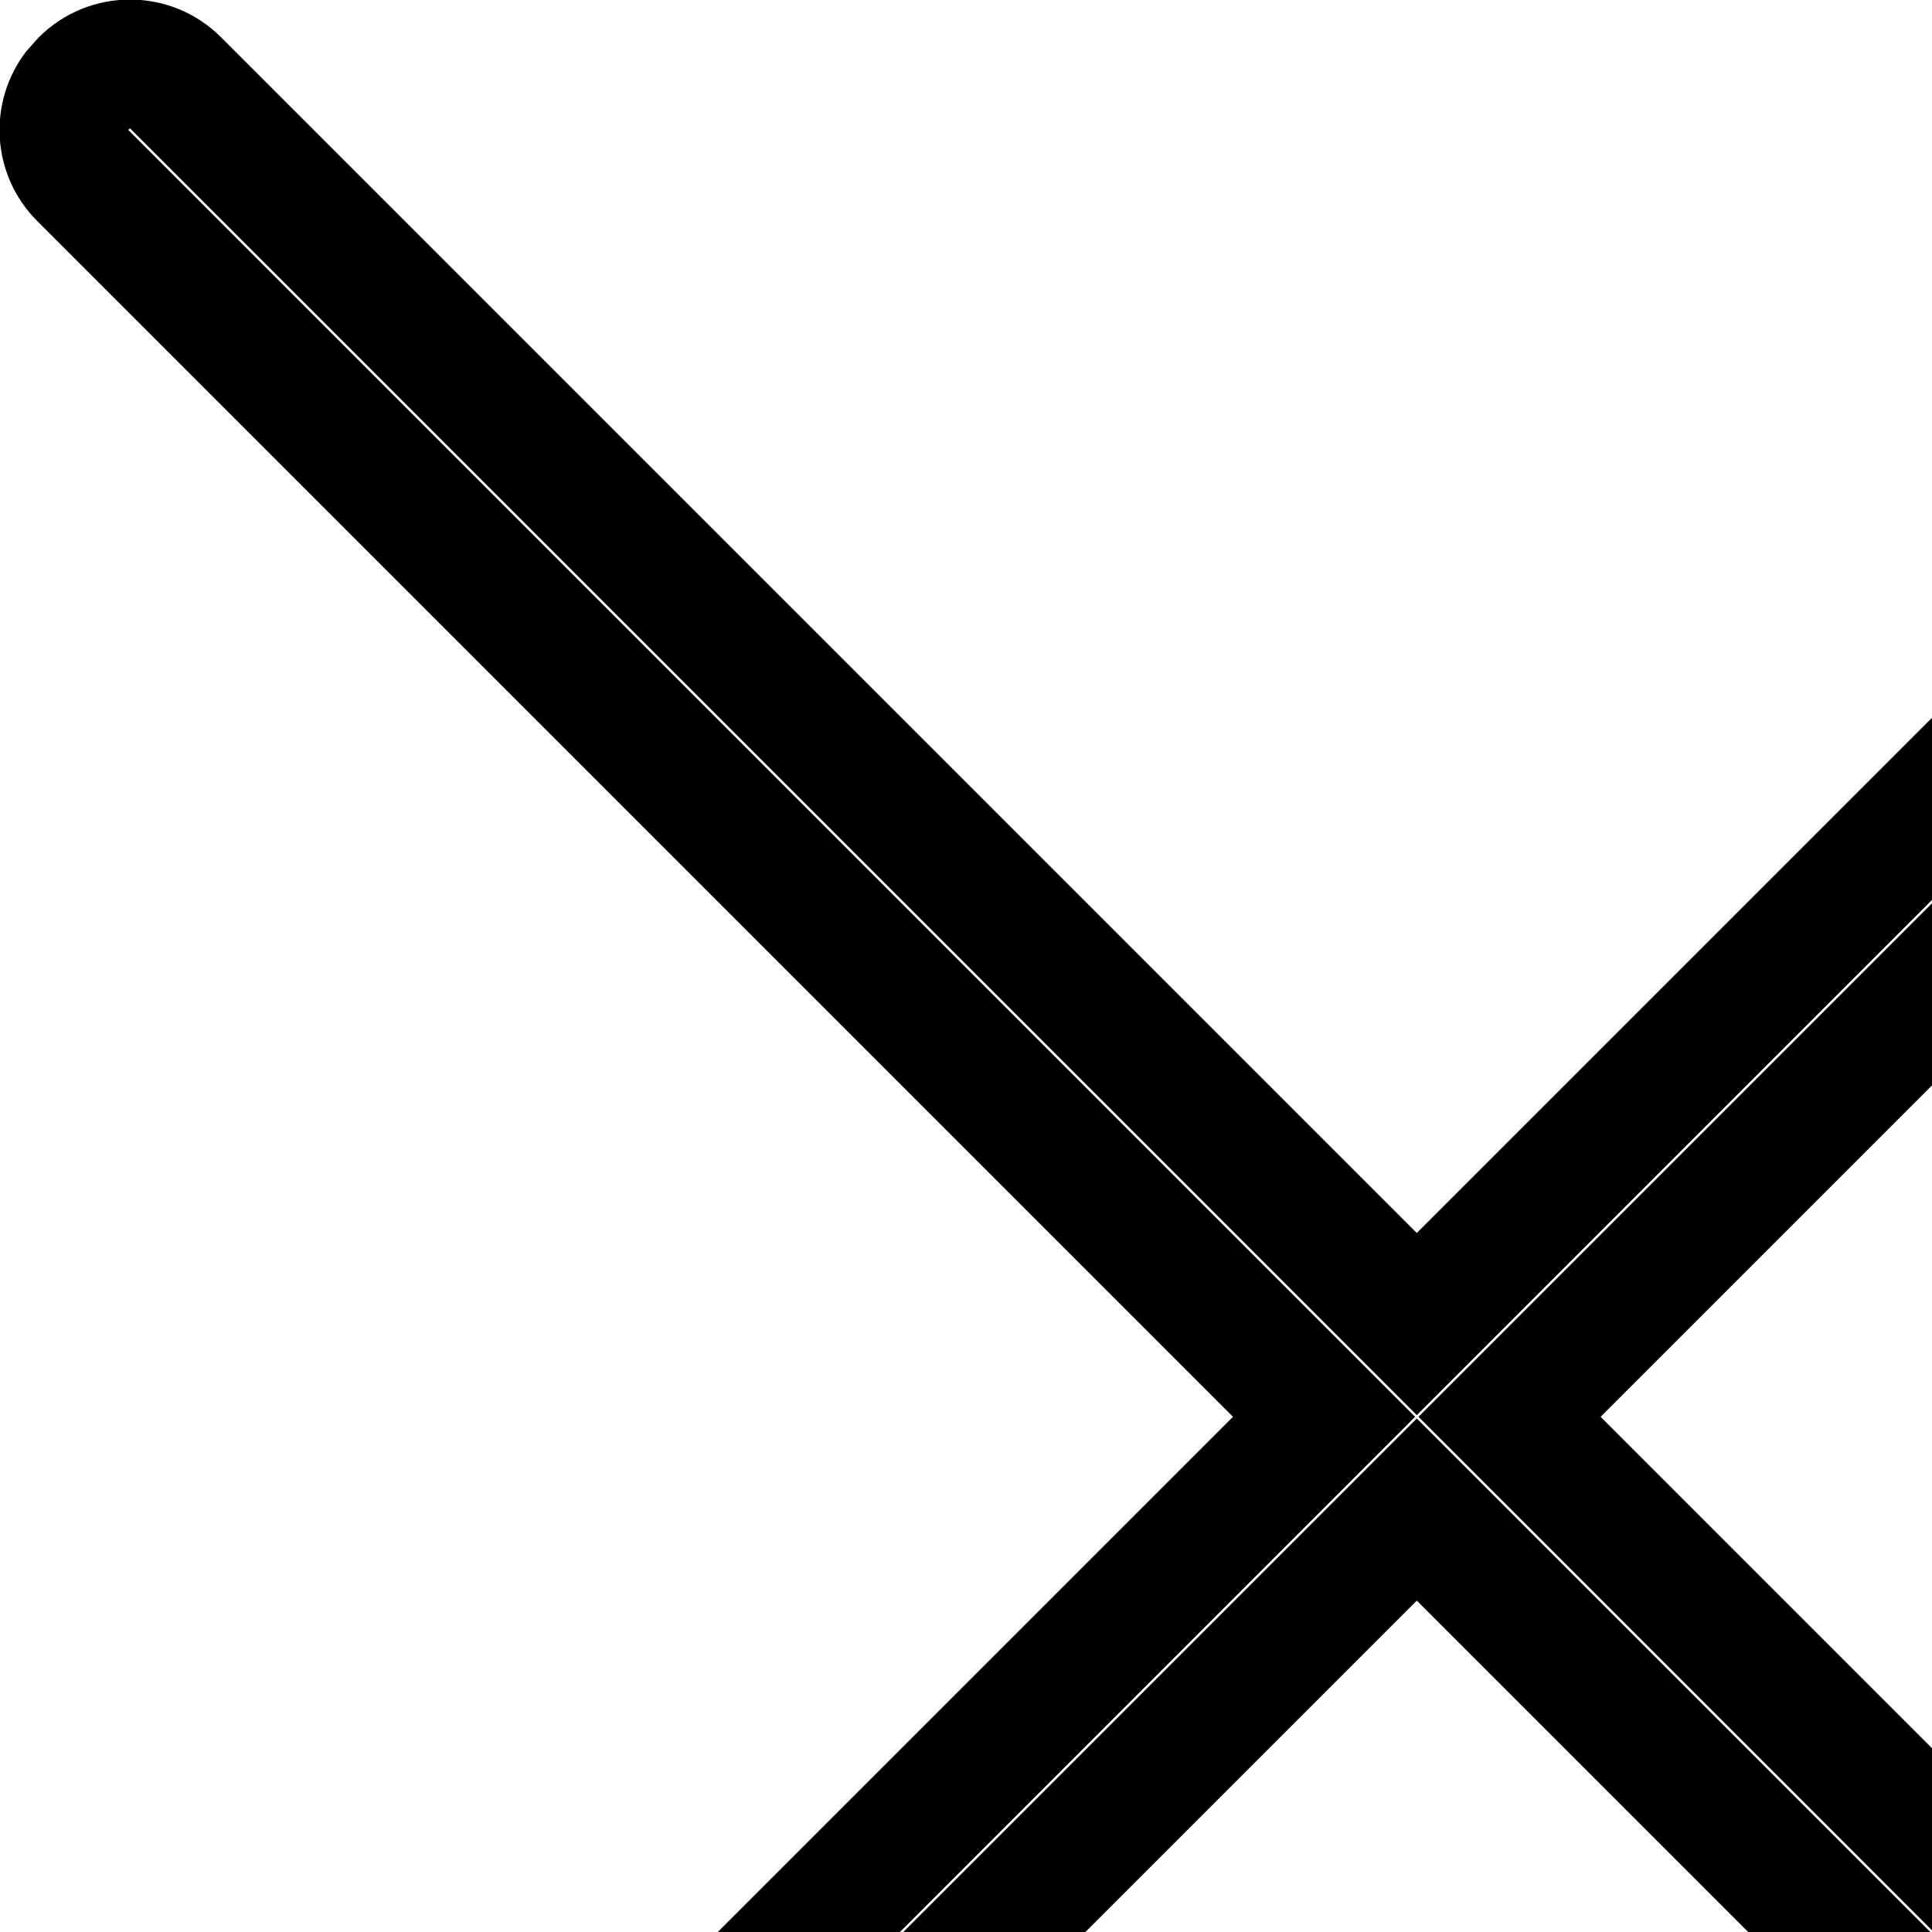
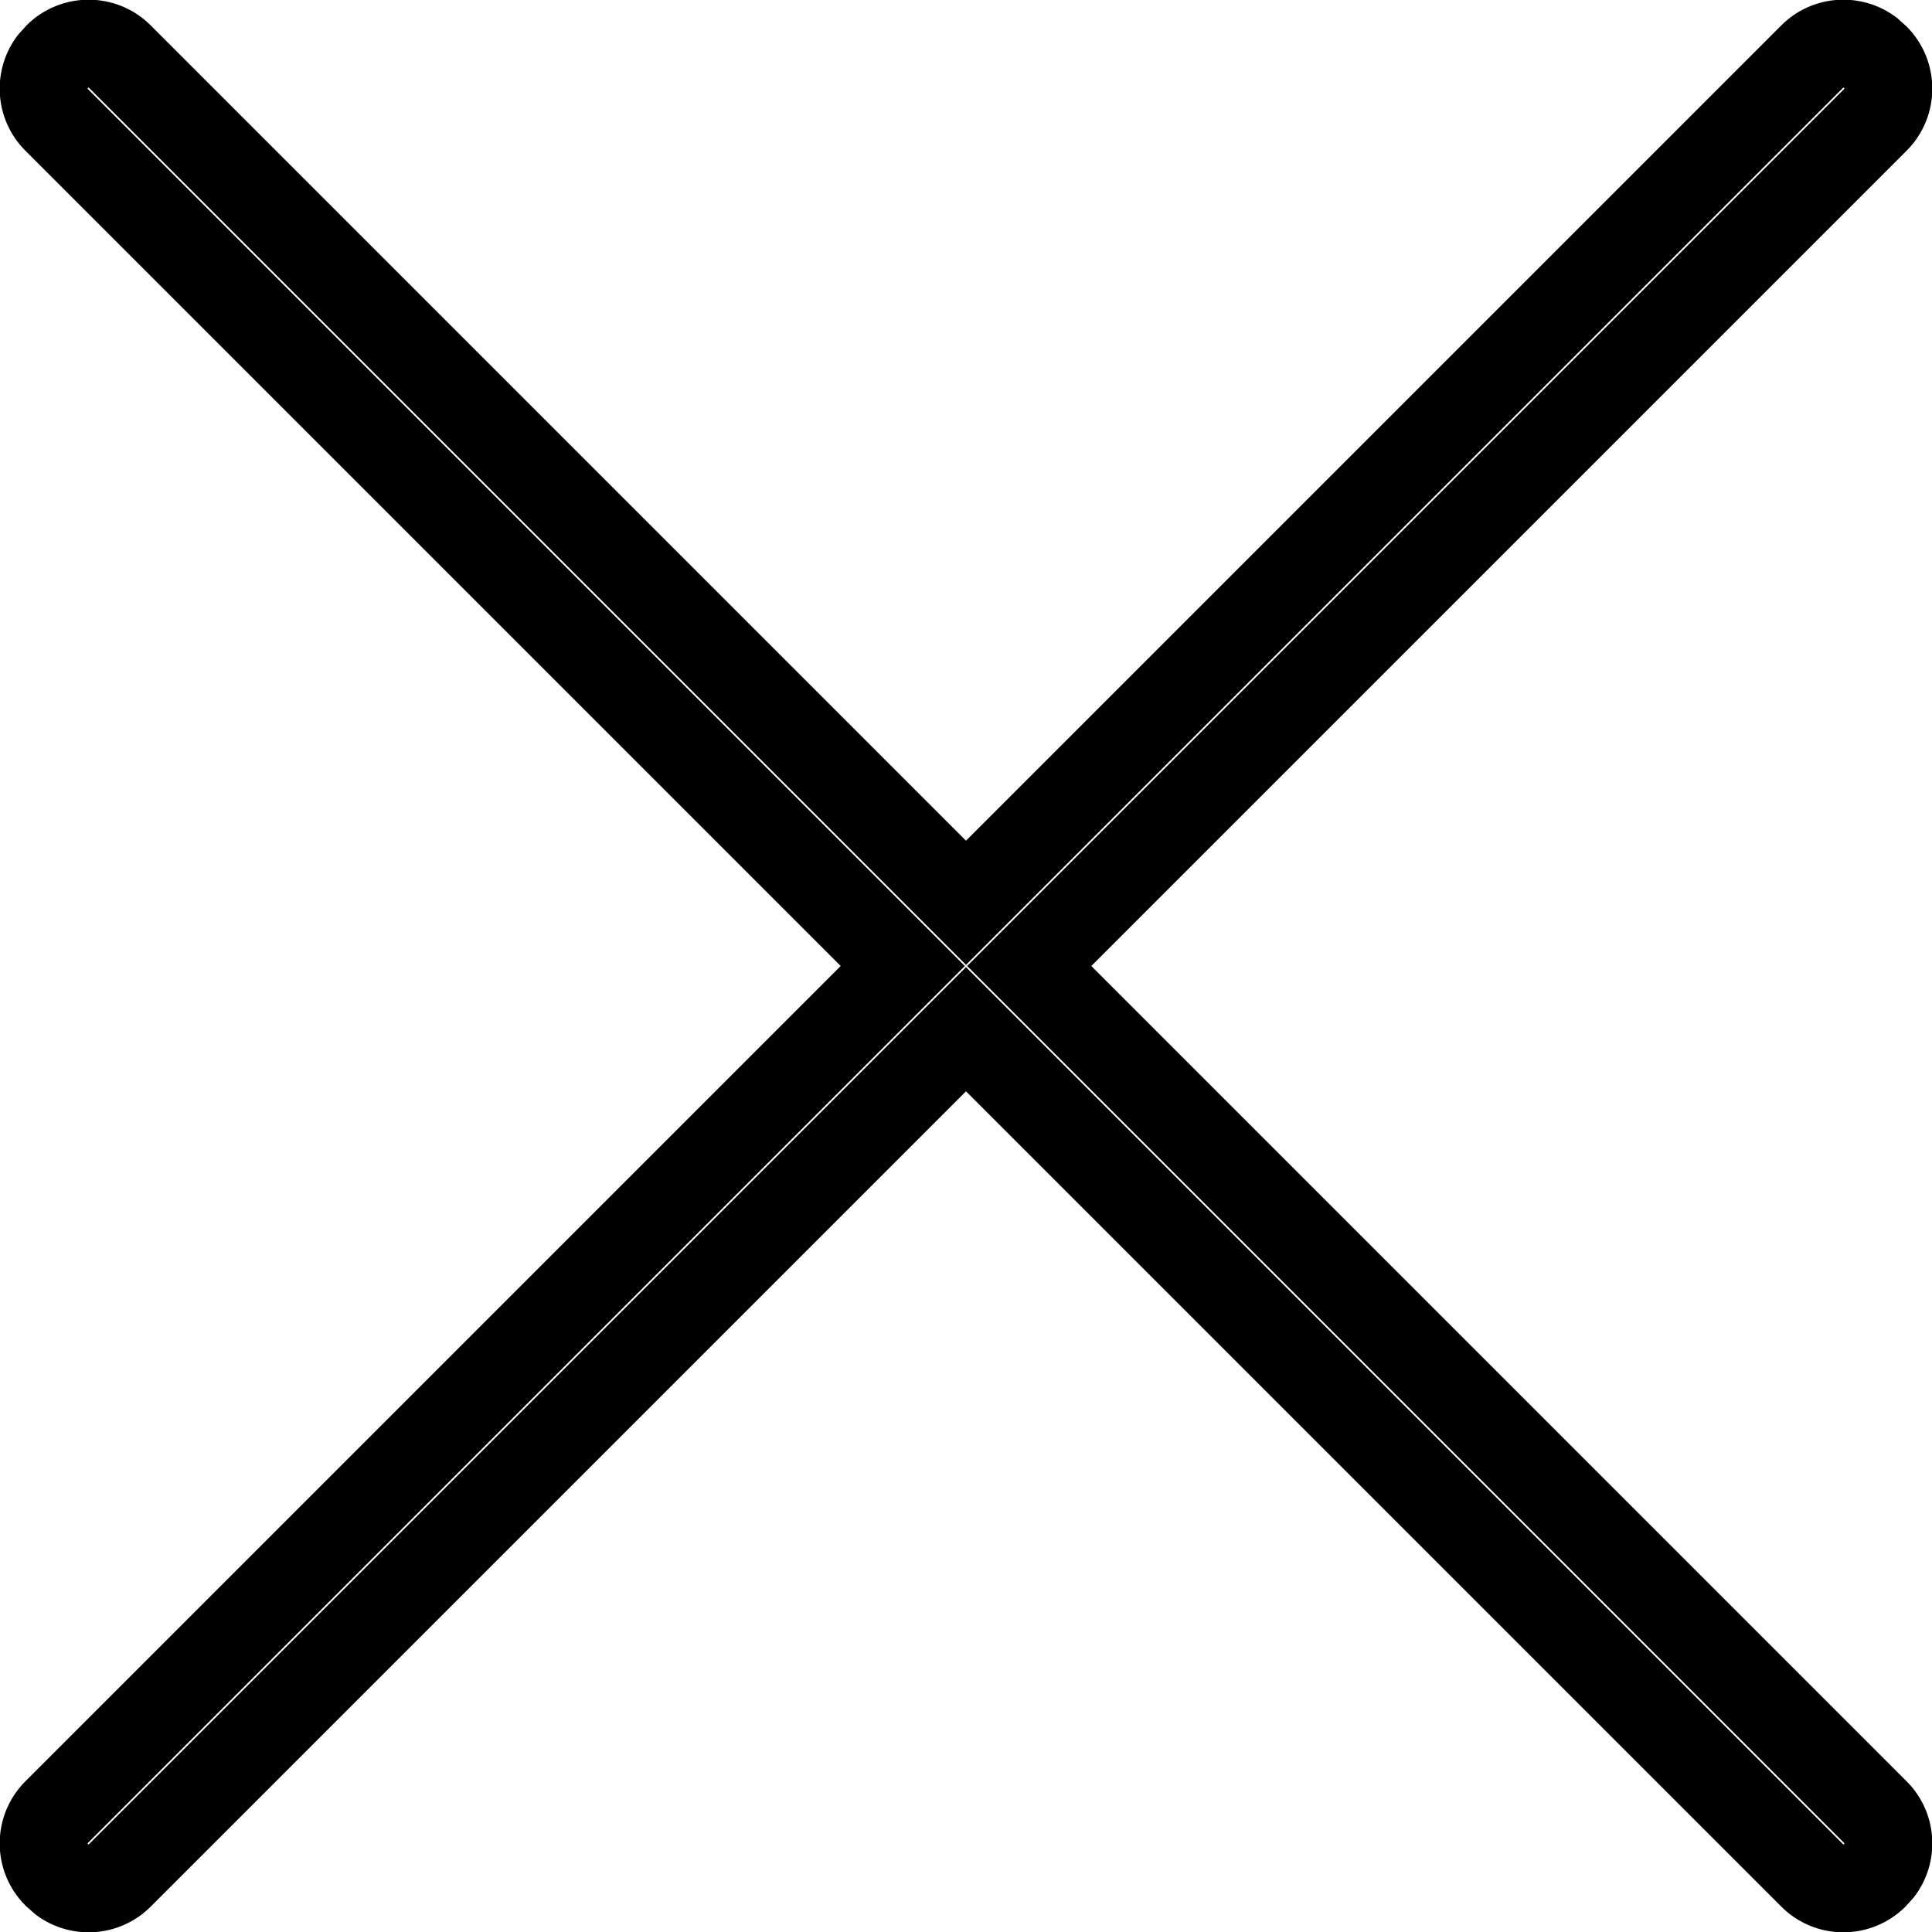
- <svg xmlns="http://www.w3.org/2000/svg" width="12" height="12" viewBox="0 0 15 15" version="1.1">
+ <svg xmlns="http://www.w3.org/2000/svg" width="12" height="12" viewBox="0 0 22 22" version="1.1">
  <g id="icons" stroke="none" stroke-width="1" fill="none" fill-rule="evenodd">
    <g id="ui-gambling-website-lined-icnos-casinoshunter" transform="translate(-869, -159)" fill="currentColor" fill-rule="nonzero">
      <g id="square-filled" transform="translate(50, 120)">
        <path d="M820.716,39.289 L830,48.573 L839.284,39.289 C839.644,38.929 840.211,38.901 840.604,39.206 L840.711,39.302 C841.101,39.693 841.101,40.326 840.711,40.716 L831.427,50 L840.711,59.284 C841.071,59.644 841.099,60.211 840.794,60.604 L840.698,60.711 C840.307,61.101 839.674,61.101 839.284,60.711 L830,51.427 L820.716,60.711 C820.356,61.071 819.789,61.099 819.396,60.794 L819.289,60.698 C818.899,60.307 818.899,59.674 819.289,59.284 L828.573,50 L819.289,40.716 C818.929,40.356 818.901,39.789 819.206,39.396 L819.302,39.289 C819.693,38.899 820.326,38.899 820.716,39.289 Z M819.996,40.009 L829.987,50 L819.996,59.991 L820.009,60.004 L830,50.013 L839.991,60.004 L840.004,59.991 L830.013,50 L840.004,40.009 L839.991,39.996 L830,49.987 L820.009,39.996 L819.996,40.009 Z" id="cancel">

</path>
      </g>
    </g>
  </g>
</svg>
